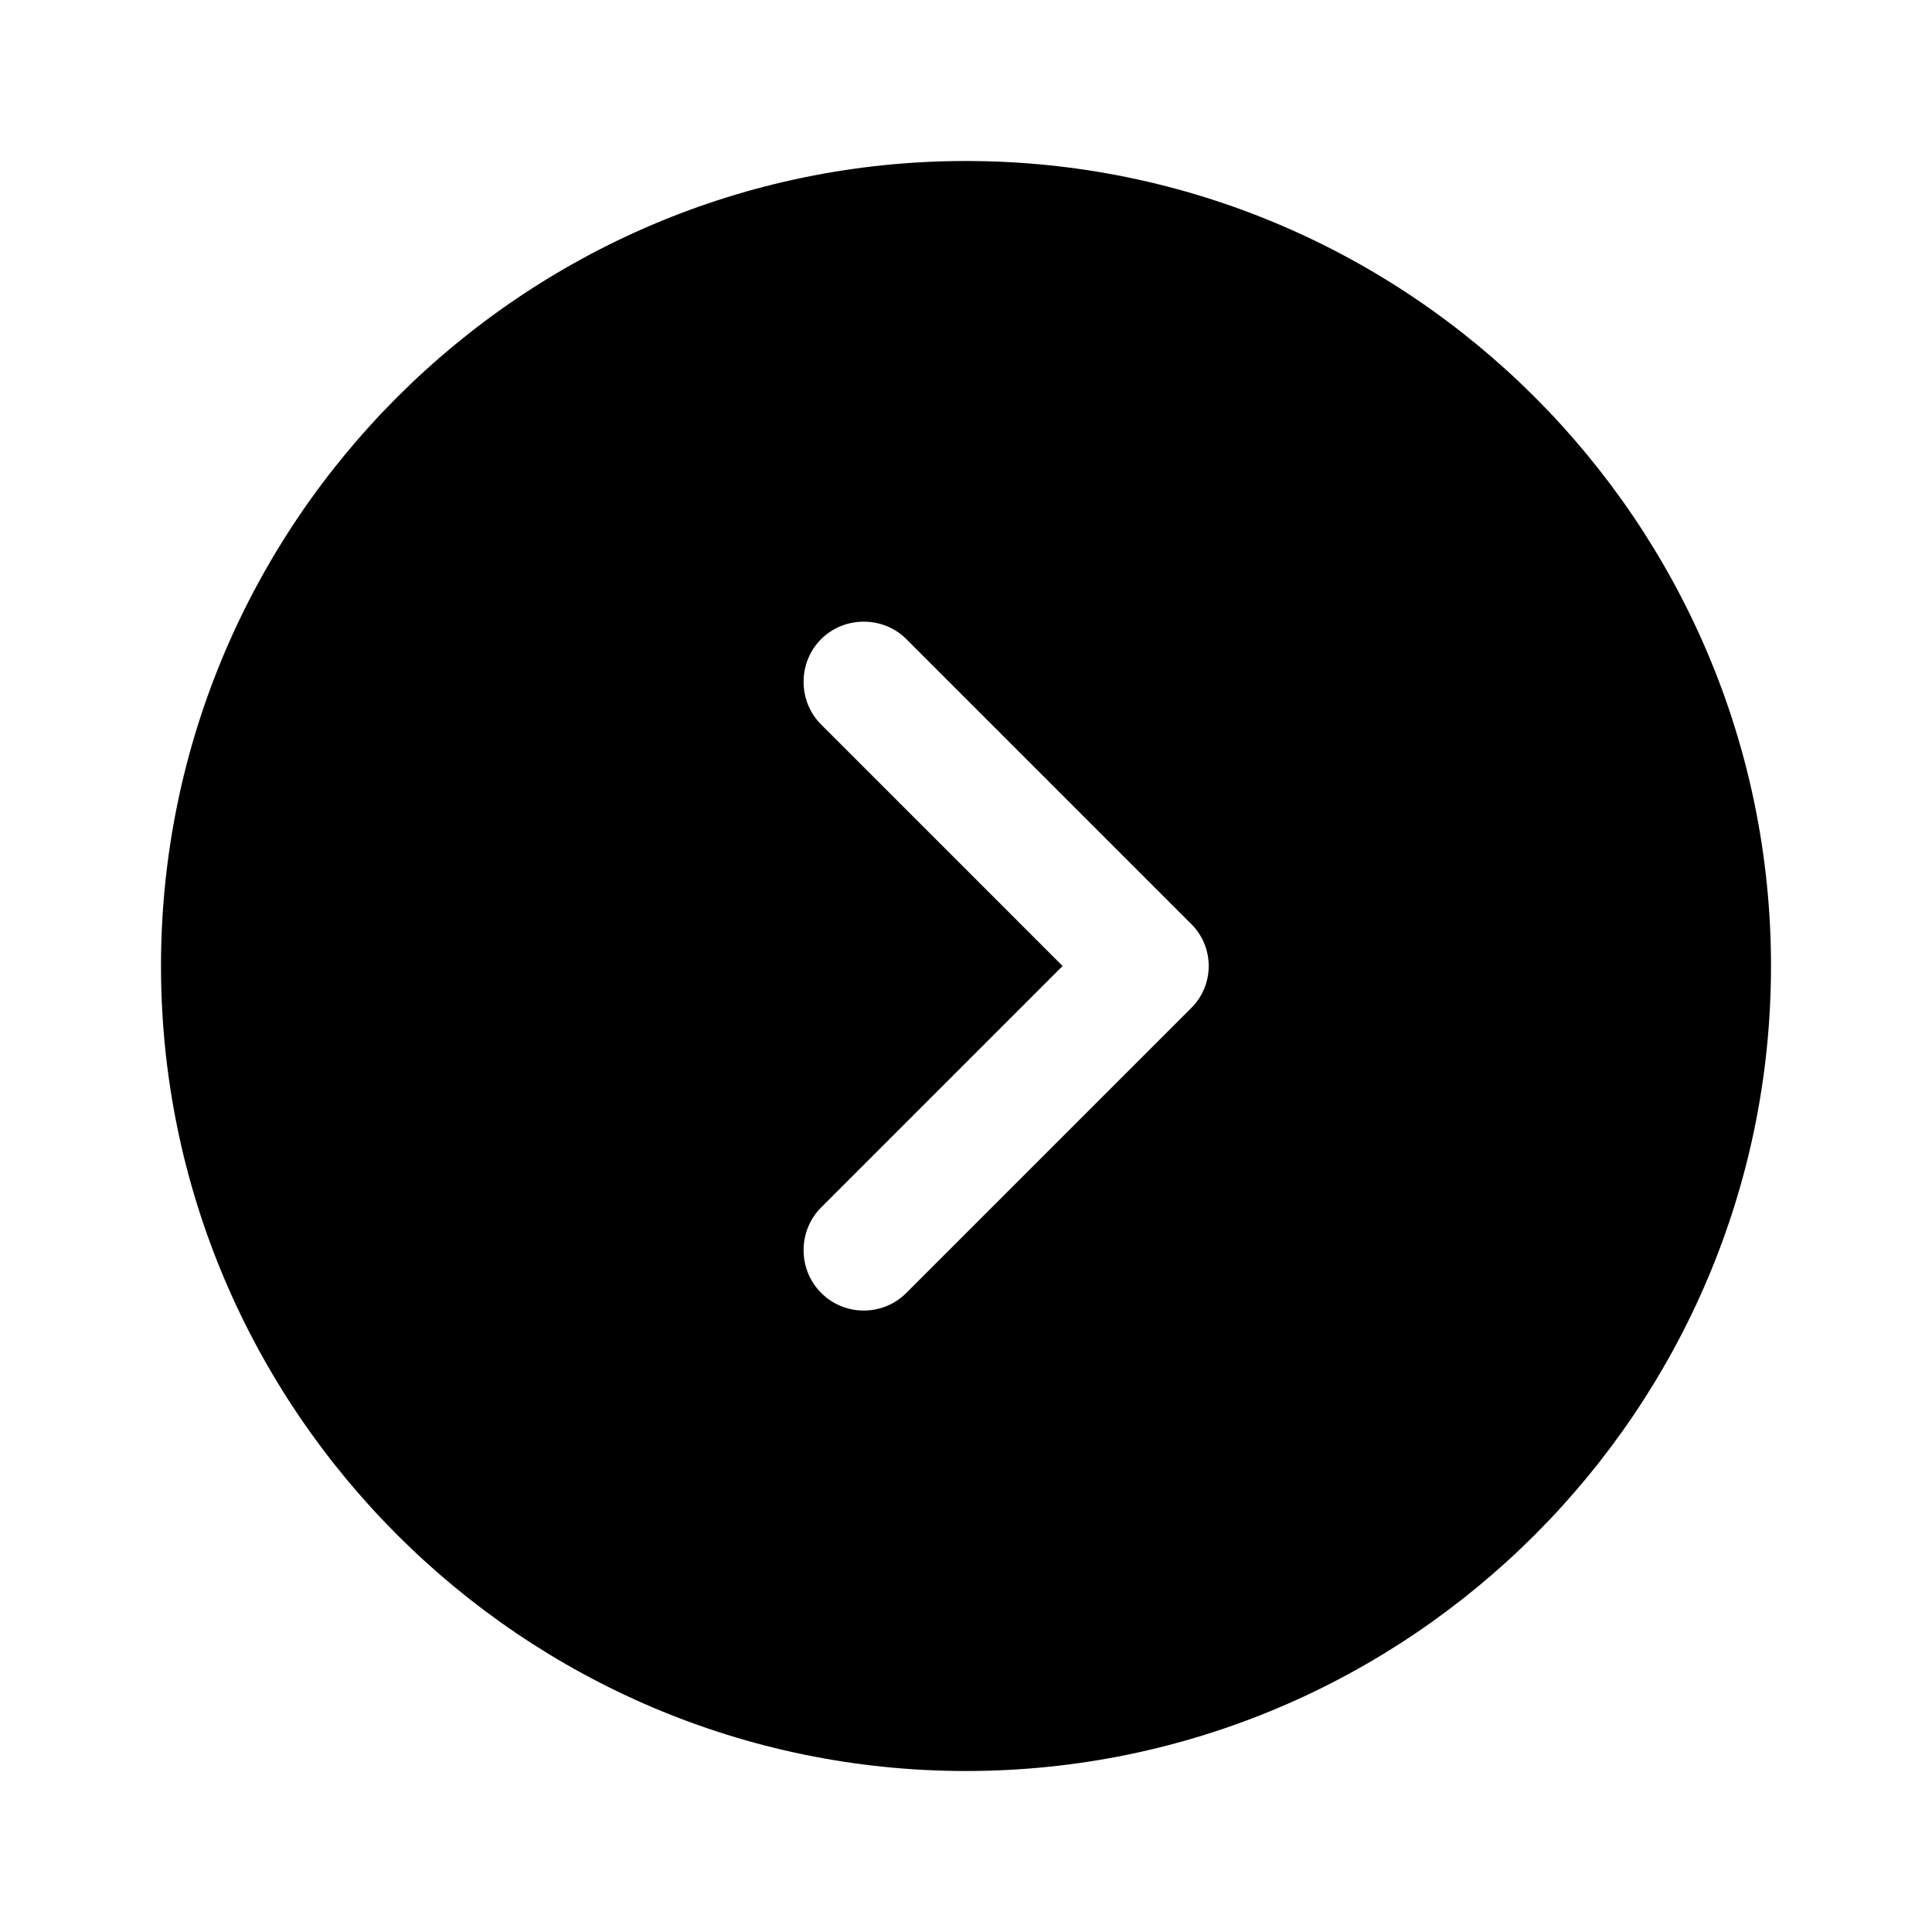
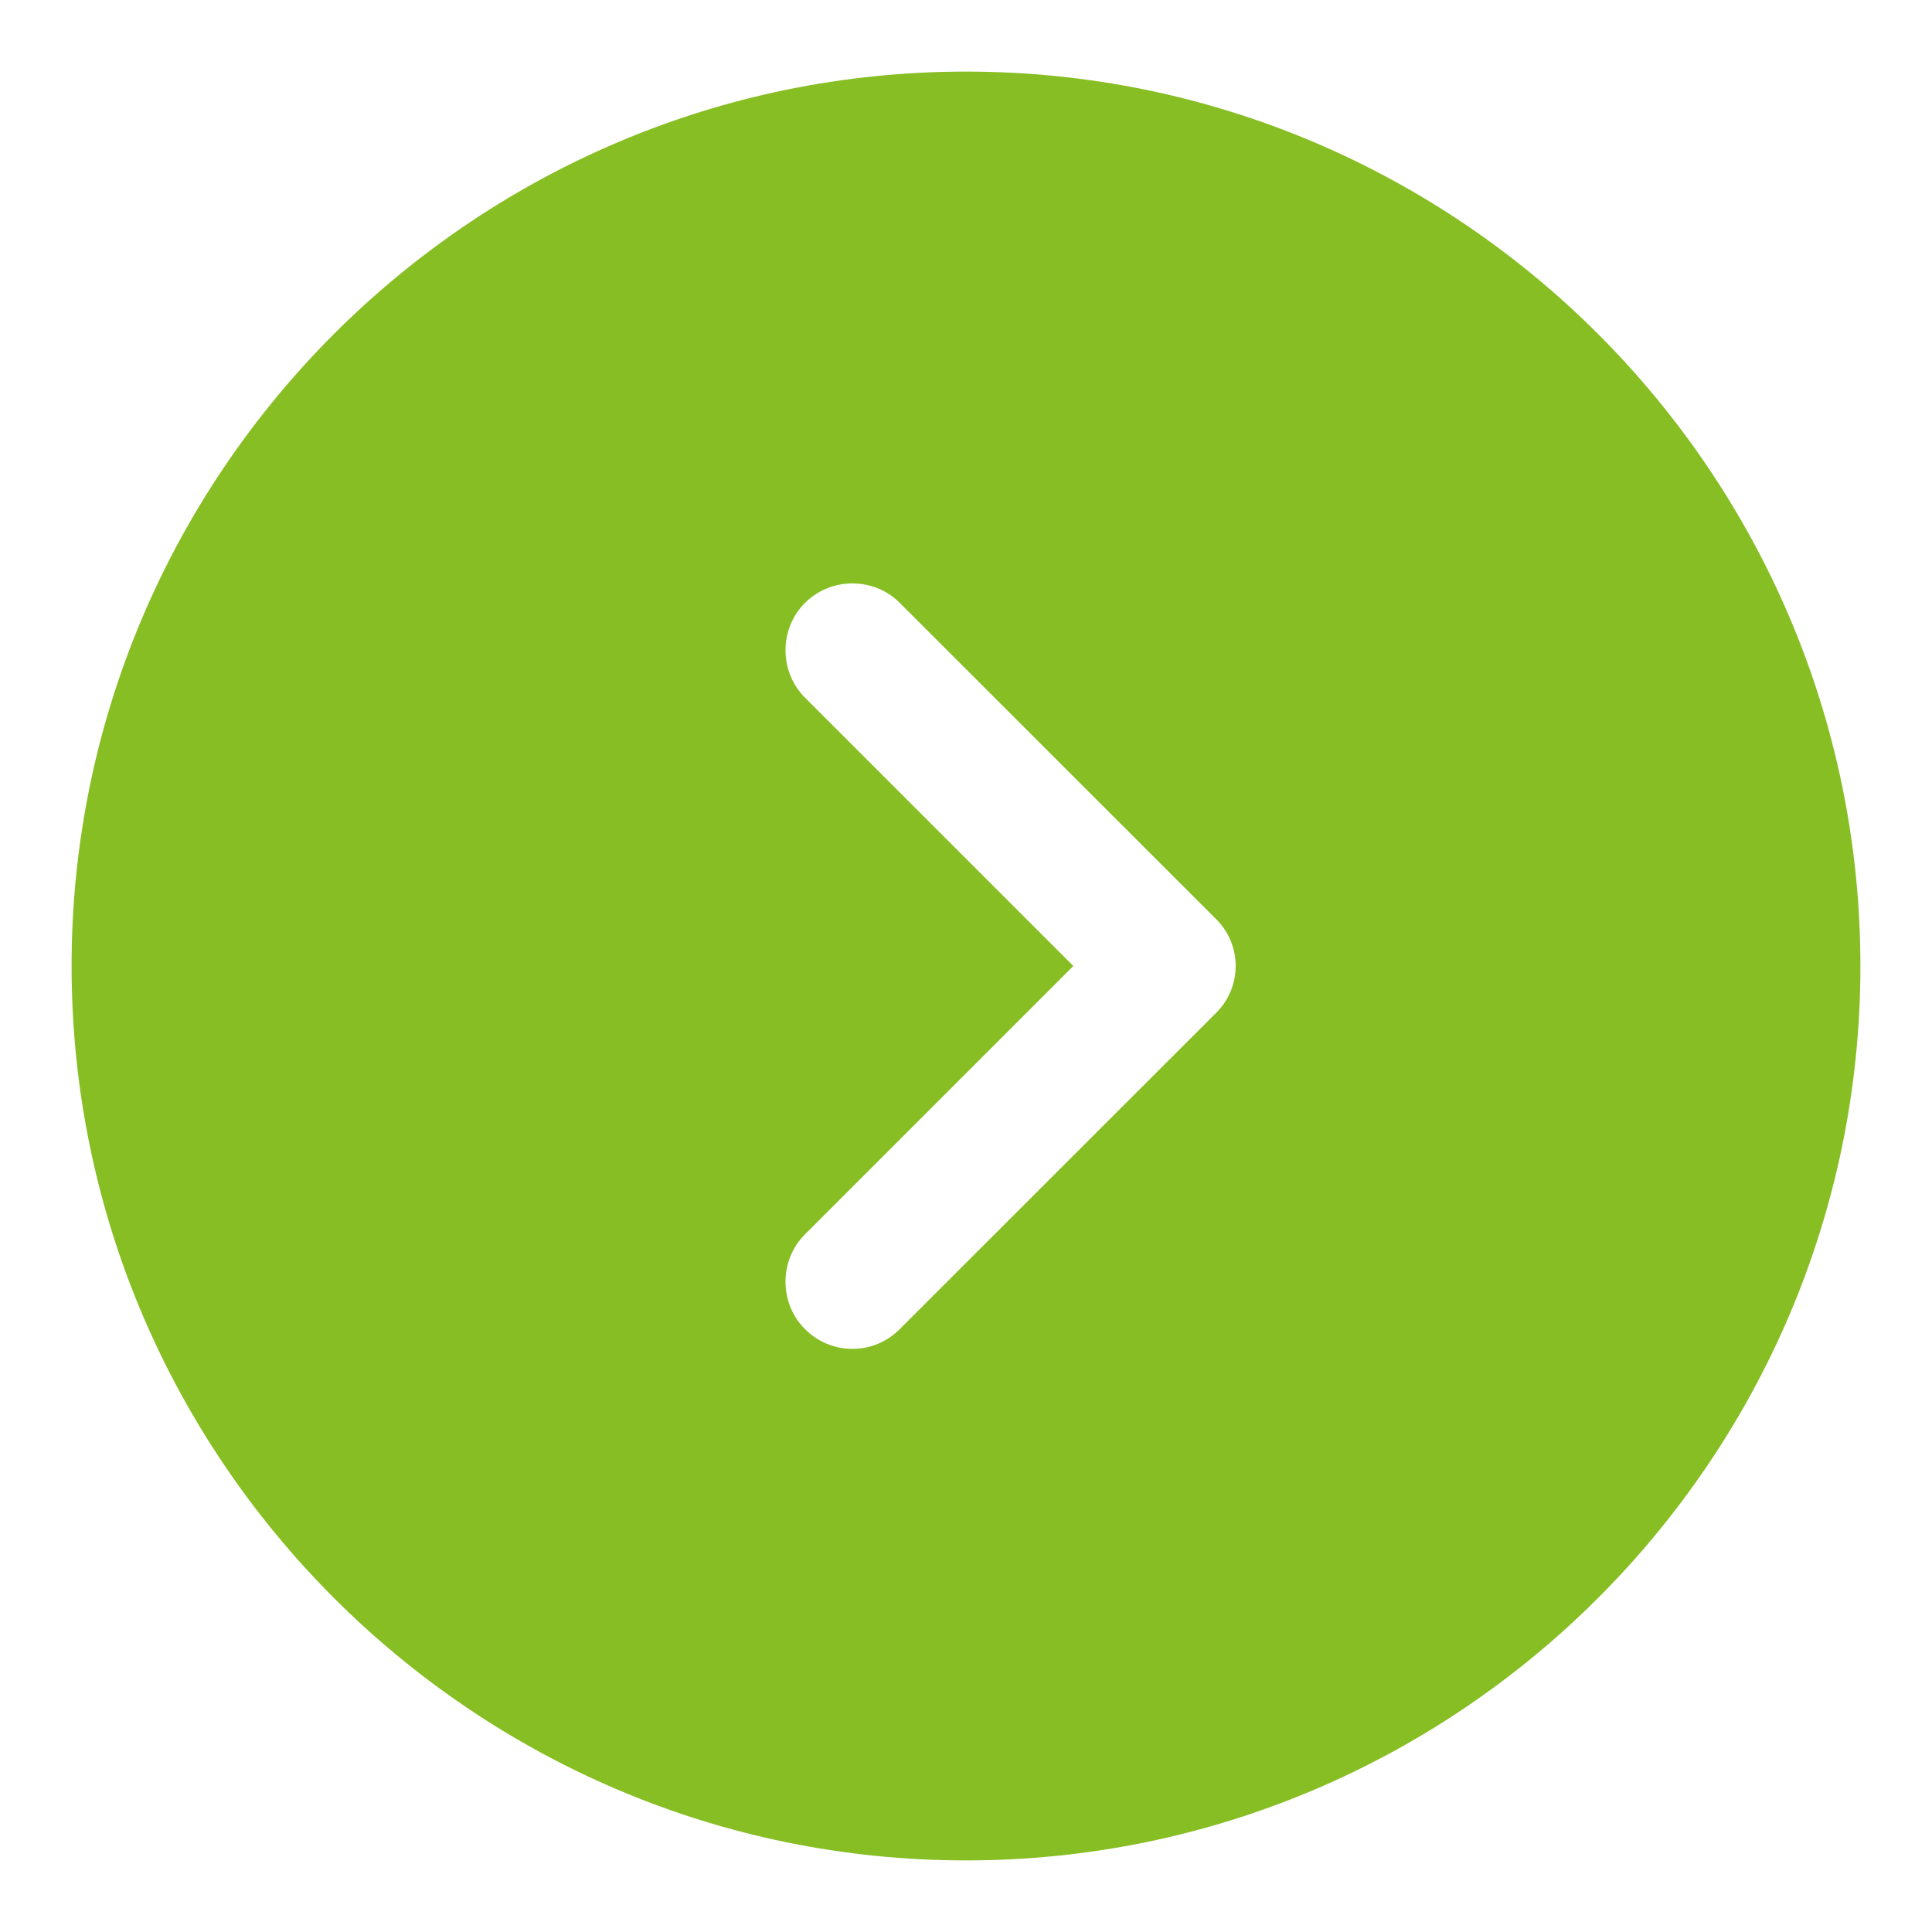
- <svg xmlns="http://www.w3.org/2000/svg" width="24" height="24" viewBox="0 0 24 24" fill="none">
-   <path d="M12 2C6.49 2 2 6.49 2 12C2 17.51 6.49 22 12 22C17.51 22 22 17.51 22 12C22 6.49 17.51 2 12 2ZM14.79 12.53L11.26 16.06C11.11 16.21 10.92 16.28 10.73 16.28C10.54 16.28 10.35 16.21 10.2 16.06C9.91 15.77 9.91 15.29 10.2 15L13.2 12L10.2 9C9.91 8.71 9.91 8.23 10.2 7.94C10.49 7.65 10.97 7.65 11.26 7.94L14.79 11.47C15.09 11.76 15.09 12.24 14.79 12.53Z" fill="black" />
+ <svg xmlns="http://www.w3.org/2000/svg" width="18" height="18" viewBox="0 0 18 18" fill="none">
+   <path d="M9 0.667C4.408 0.667 0.667 4.408 0.667 9C0.667 13.592 4.408 17.333 9 17.333C13.592 17.333 17.333 13.592 17.333 9C17.333 4.408 13.592 0.667 9 0.667ZM11.325 9.442L8.383 12.383C8.258 12.508 8.1 12.567 7.942 12.567C7.783 12.567 7.625 12.508 7.5 12.383C7.258 12.142 7.258 11.742 7.5 11.5L10 9L7.5 6.5C7.258 6.258 7.258 5.858 7.5 5.617C7.742 5.375 8.142 5.375 8.383 5.617L11.325 8.558C11.575 8.8 11.575 9.2 11.325 9.442Z" fill="#87BE23" />
</svg>
